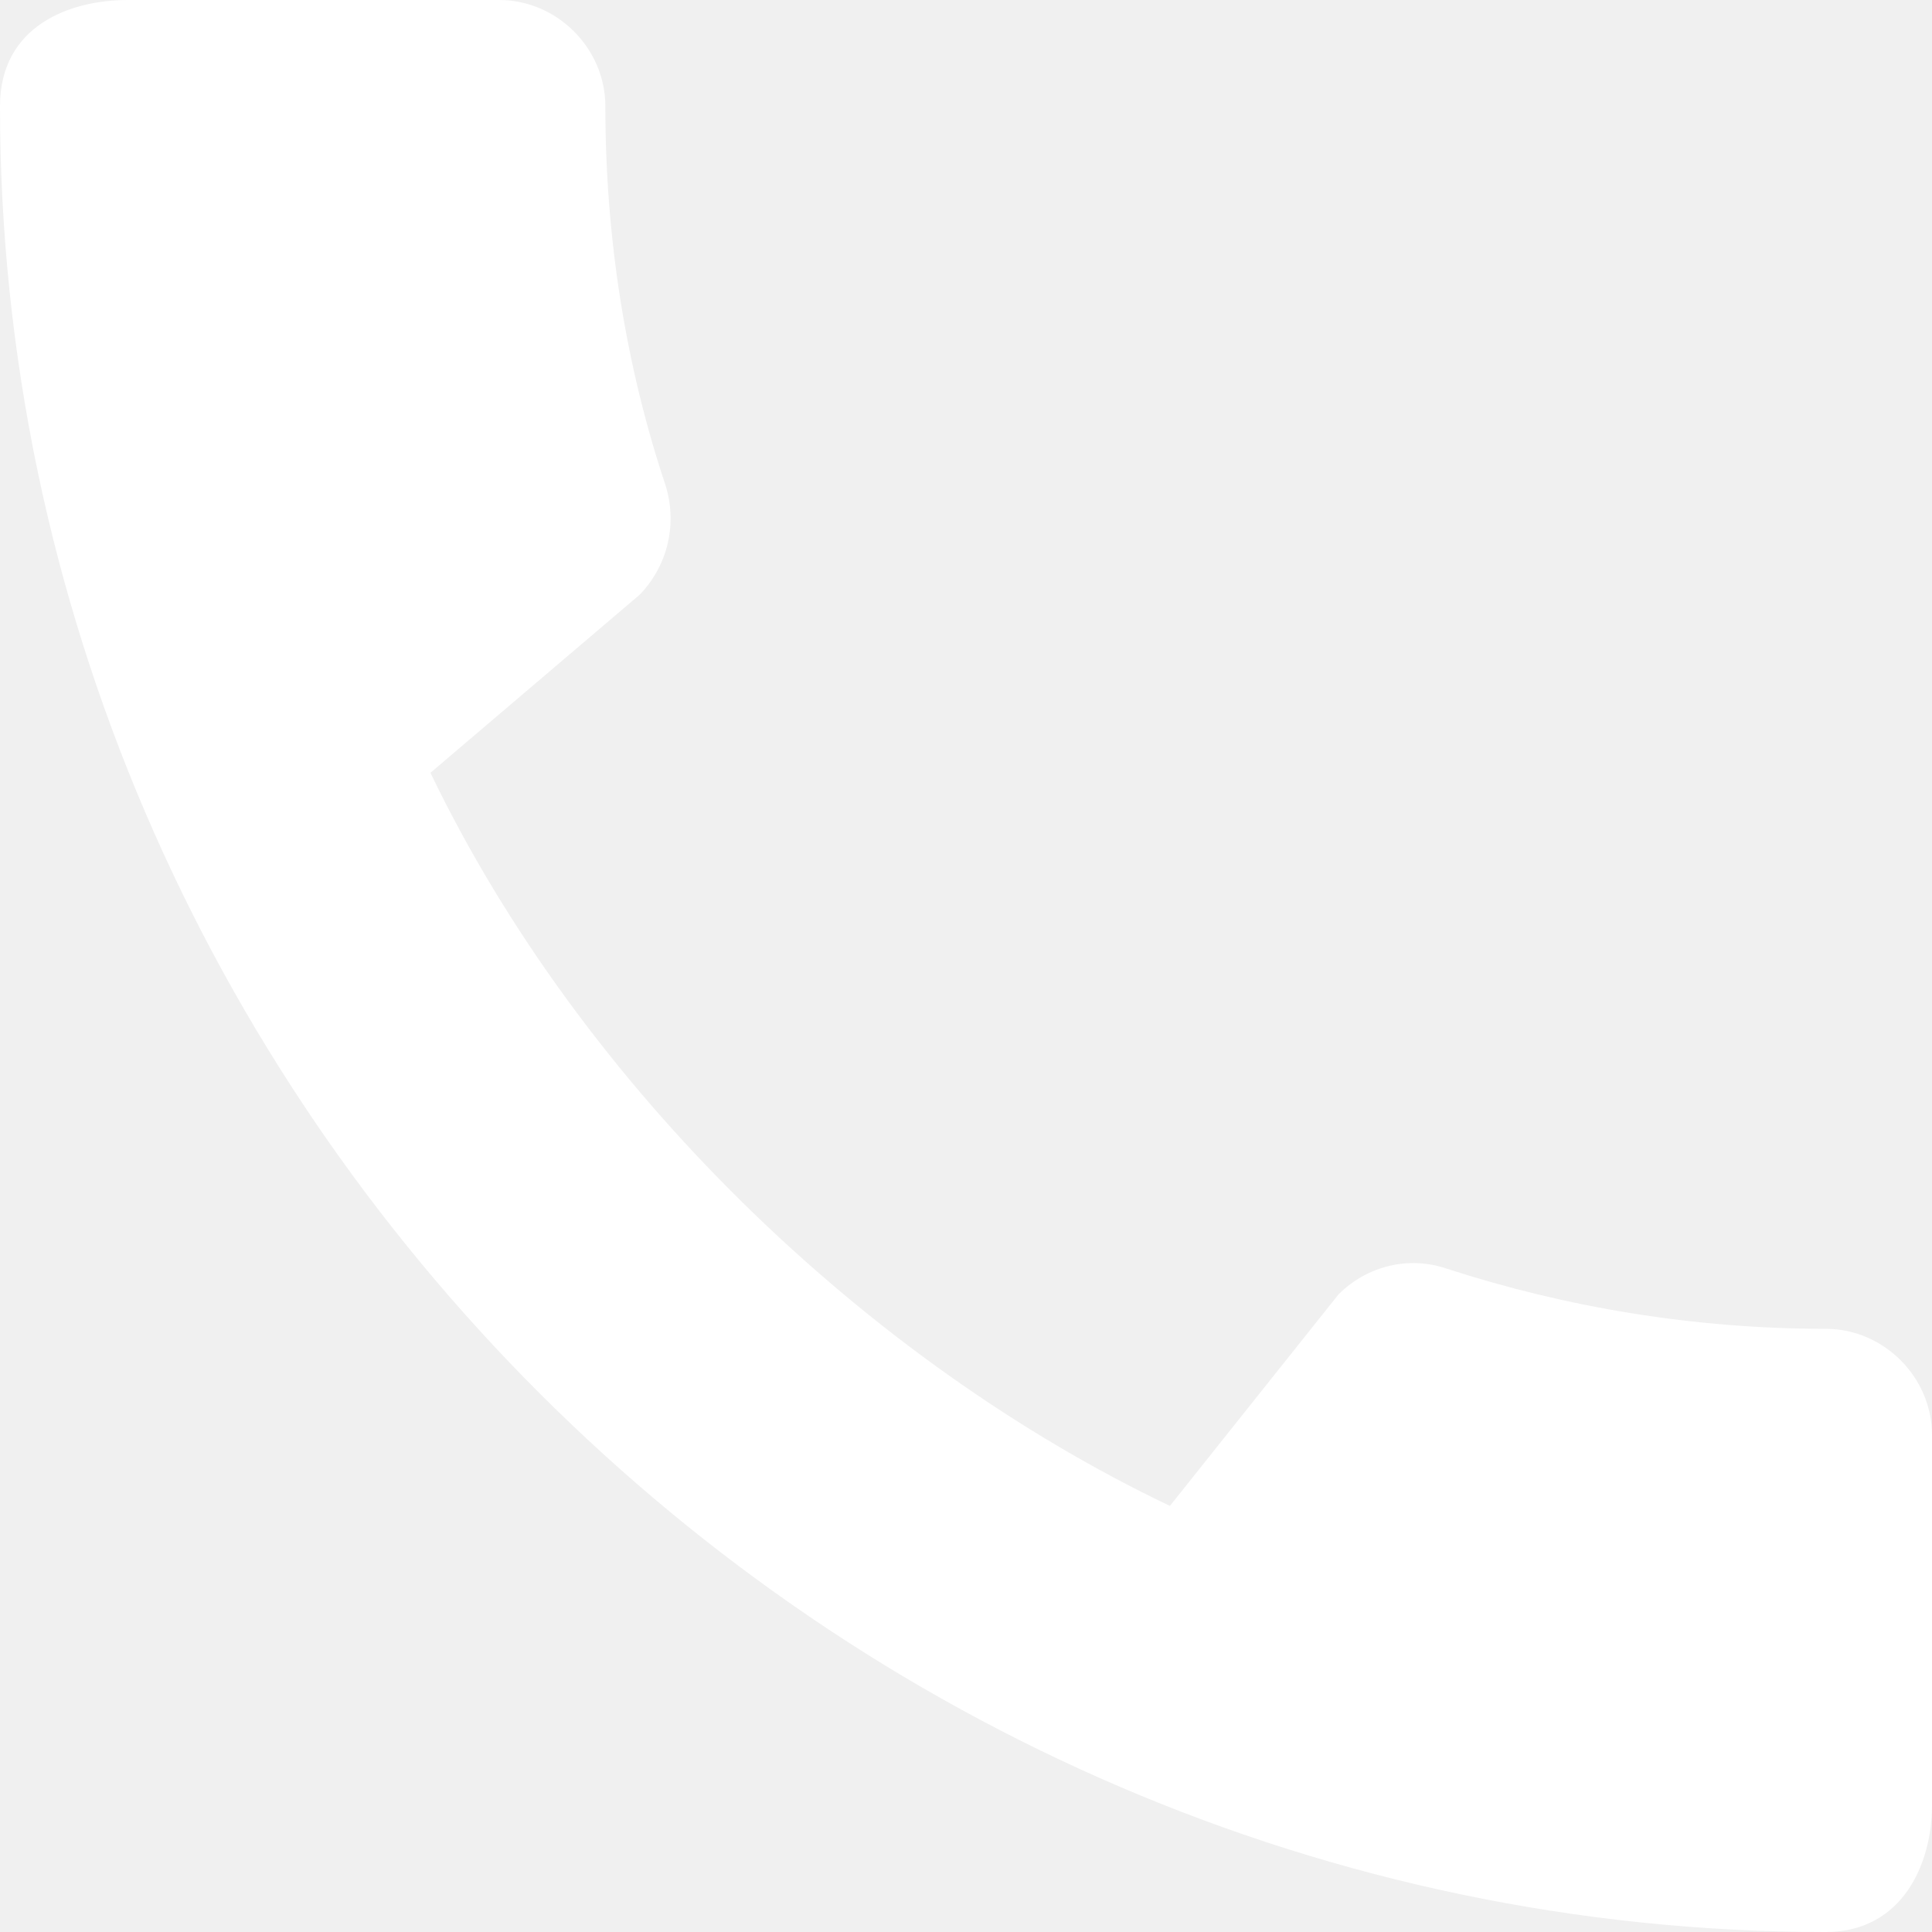
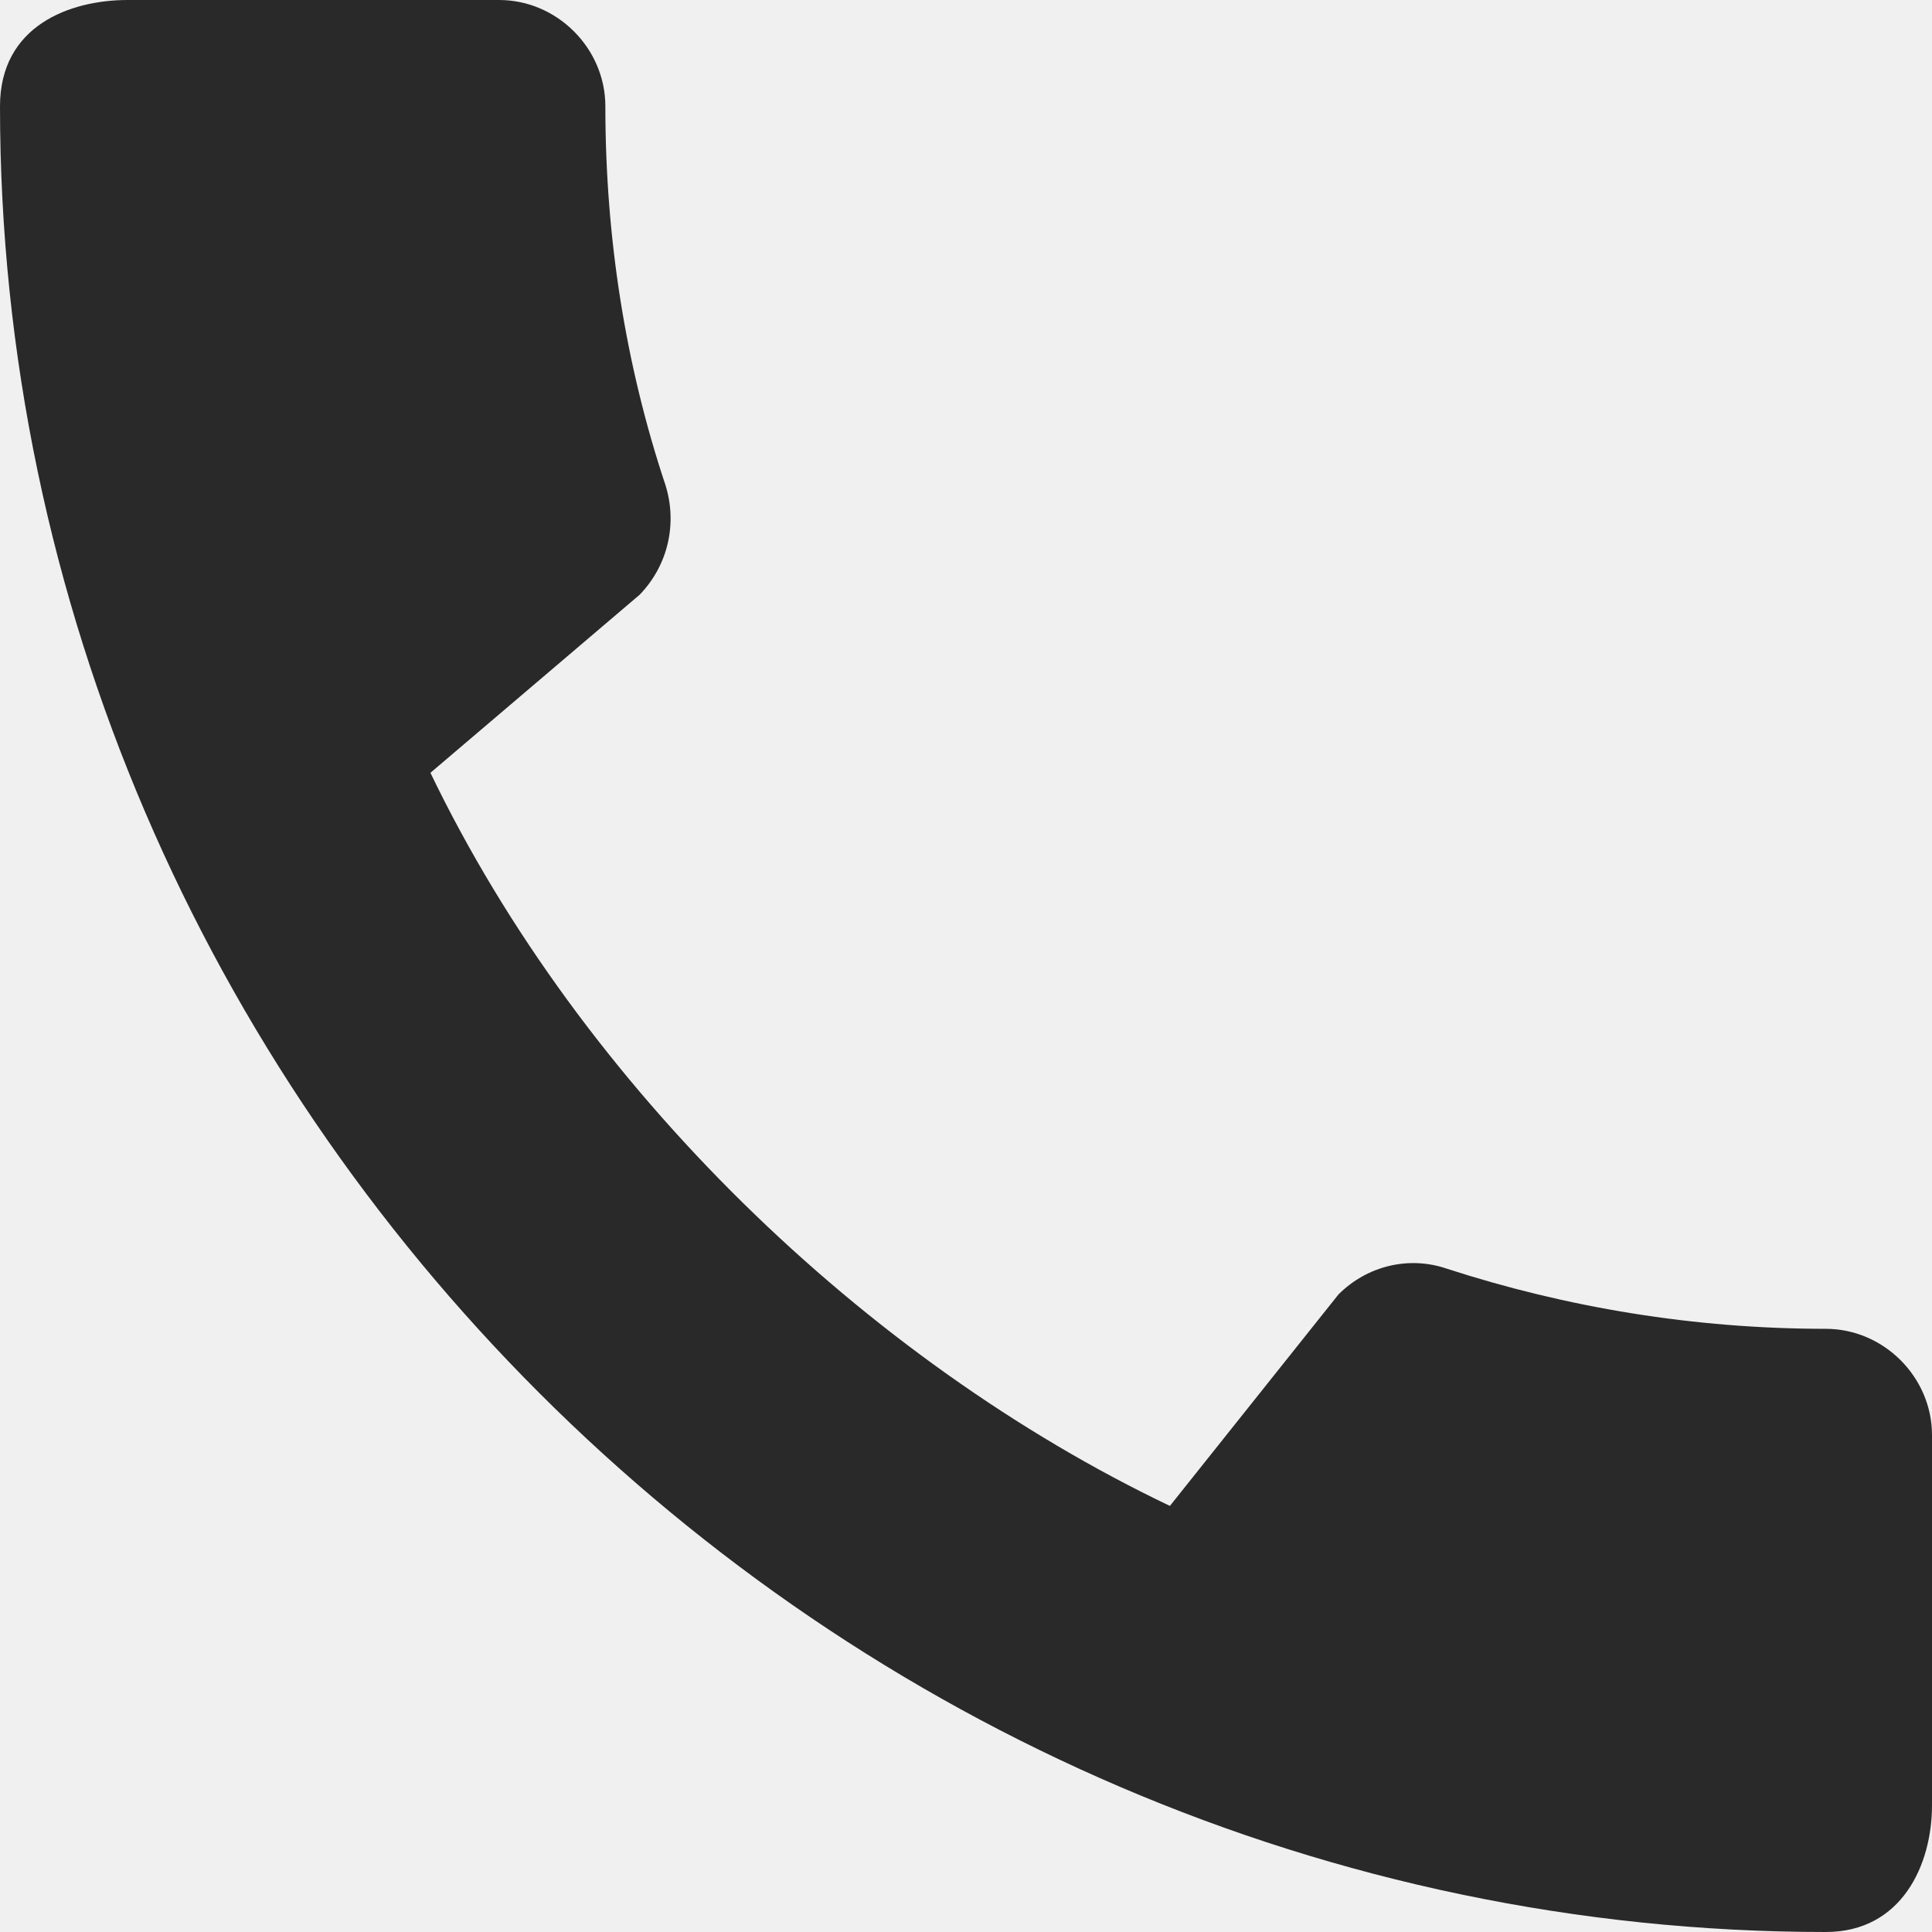
<svg xmlns="http://www.w3.org/2000/svg" width="24" height="24" viewBox="0 0 24 24" fill="none">
-   <path d="M22.68 16.507C21.04 16.507 19.453 16.24 17.973 15.76C17.507 15.6 16.987 15.72 16.627 16.08L14.533 18.707C10.76 16.907 7.227 13.507 5.347 9.6L7.947 7.387C8.307 7.013 8.413 6.493 8.267 6.027C7.773 4.547 7.52 2.96 7.52 1.32C7.52 0.6 6.92 0 6.2 0H1.587C0.867 0 0 0.32 0 1.32C0 13.707 10.307 24 22.68 24C23.627 24 24 23.16 24 22.427V17.827C24 17.107 23.4 16.507 22.68 16.507Z" fill="white" />
+   <path d="M22.68 16.507C21.04 16.507 19.453 16.24 17.973 15.76C17.507 15.6 16.987 15.72 16.627 16.08L14.533 18.707C10.76 16.907 7.227 13.507 5.347 9.6L7.947 7.387C8.307 7.013 8.413 6.493 8.267 6.027C7.773 4.547 7.52 2.96 7.52 1.32C7.52 0.6 6.92 0 6.2 0H1.587C0.867 0 0 0.32 0 1.32C0 13.707 10.307 24 22.68 24C23.627 24 24 23.16 24 22.427V17.827C24 17.107 23.4 16.507 22.68 16.507Z" fill="#292929" />
</svg>
